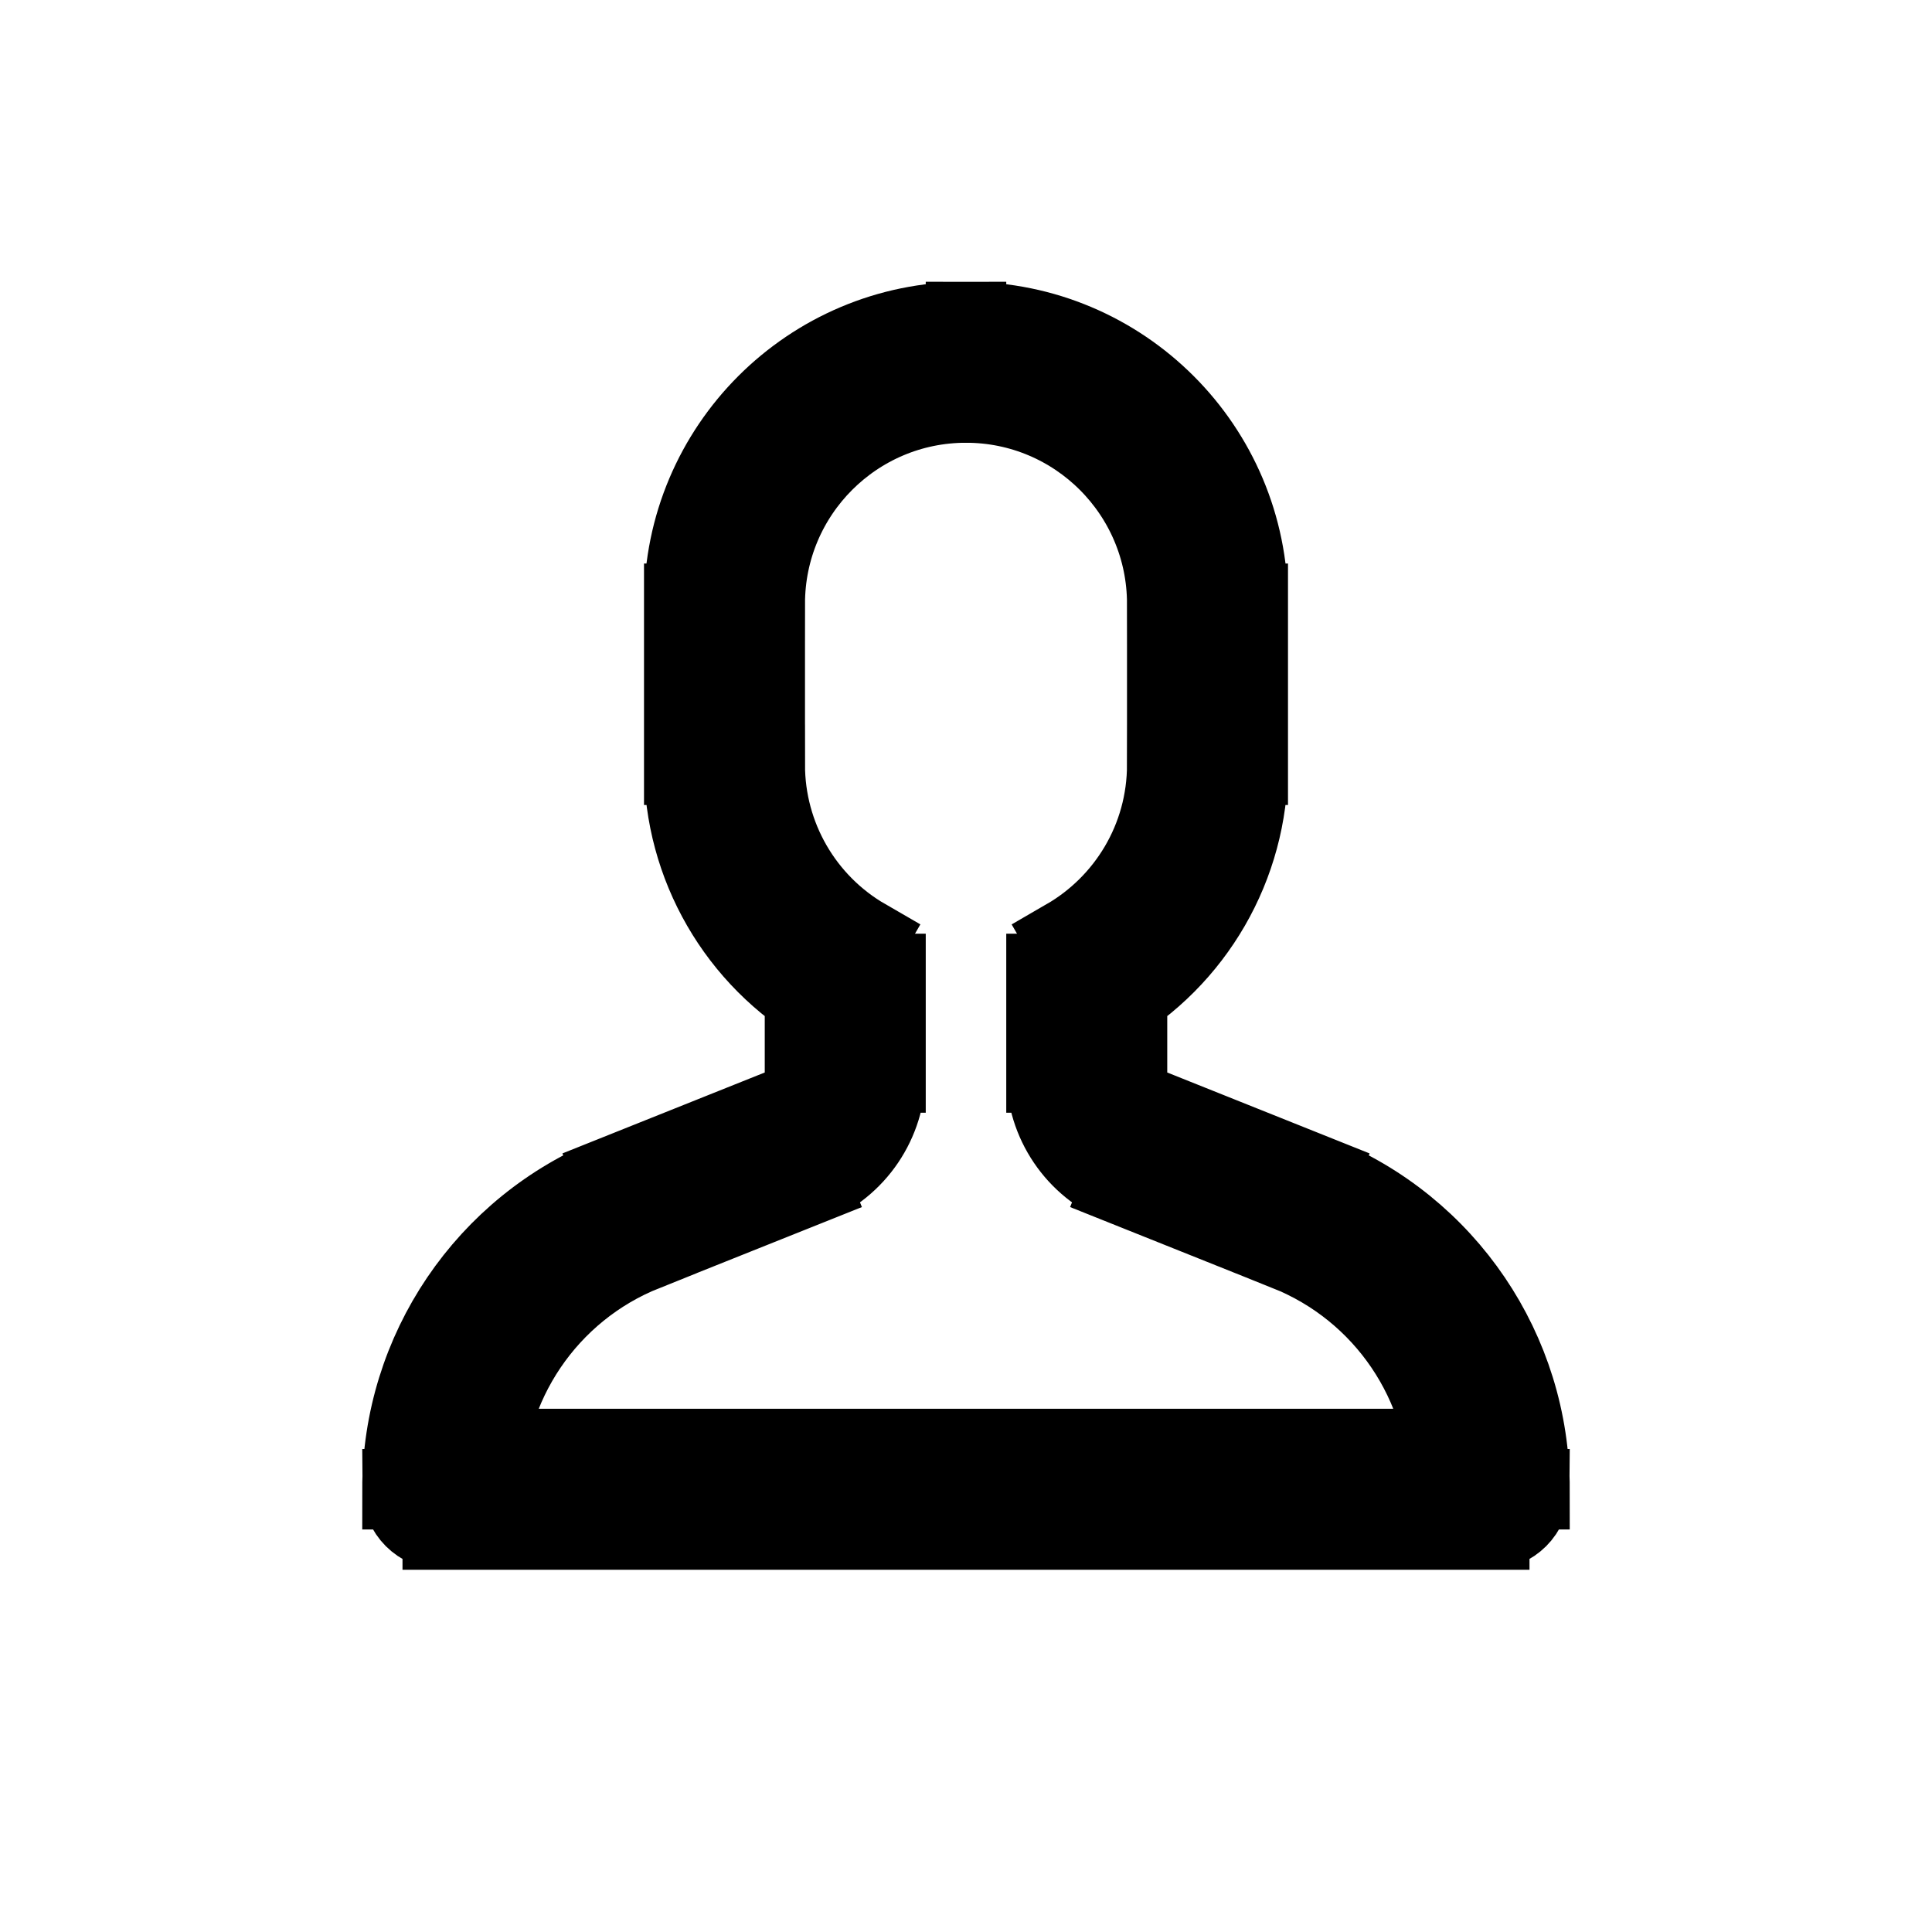
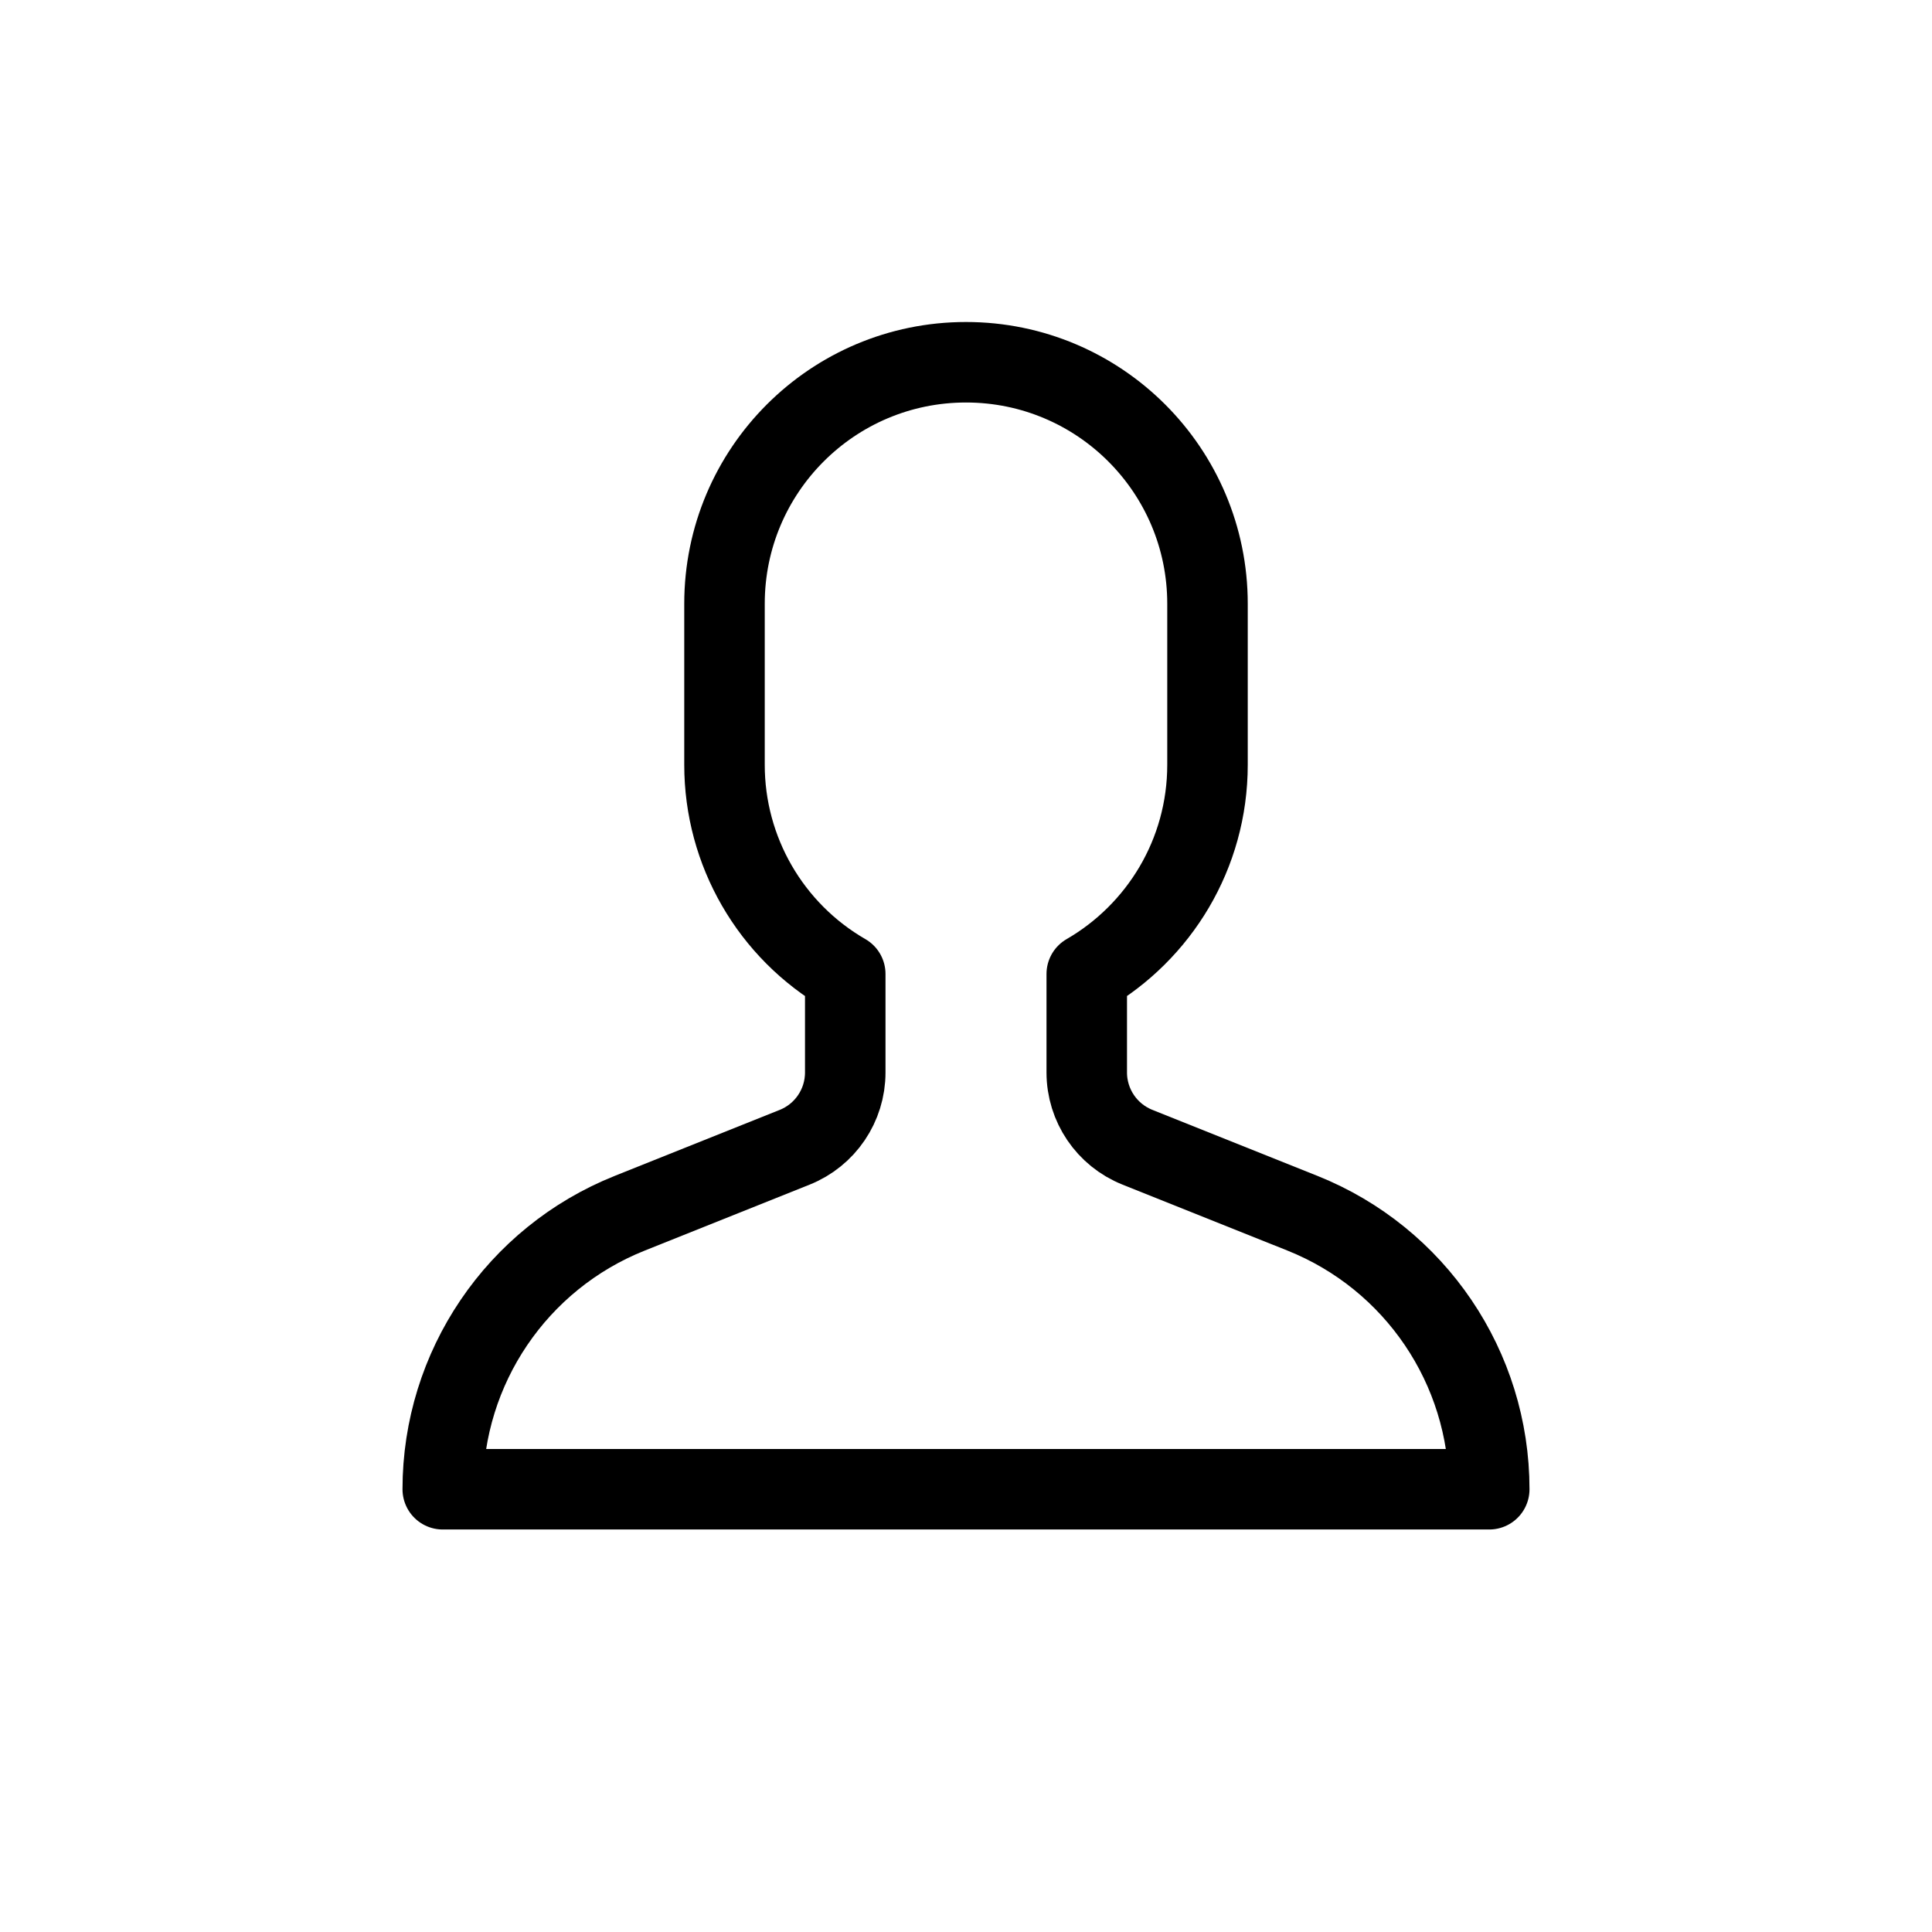
<svg xmlns="http://www.w3.org/2000/svg" fill="none" viewBox="0 0 24 24" stroke="currentColor">
-   <path fill="#000" d="M13.5 12.099l-.25-.433a.5.5 0 00-.25.433h.5zm.629 2.152l-.186.465.186-.465zm2.05.82l.186-.464-.186.465zM18.5 18.5v.5a.5.5 0 00.5-.5h-.5zm-13 0H5a.5.5 0 00.5.5v-.5zm2.321-3.428l-.185-.465.185.465zm2.05-.82l-.185-.465.185.464zm.629-2.153h.5a.5.5 0 00-.25-.433l-.25.433zM8.5 7.5v2h1v-2h-1zM12 4a3.5 3.5 0 00-3.5 3.5h1A2.5 2.5 0 0112 5V4zm3.5 3.5A3.5 3.5 0 0012 4v1a2.5 2.5 0 012.5 2.5h1zm0 2v-2h-1v2h1zm-1.75 3.031A3.5 3.5 0 0015.5 9.5h-1c0 .925-.502 1.733-1.25 2.166l.5.865zM14 12.5v-.401h-1v.401h1zm0 .823V12.5h-1v.823h1zm.314.464a.5.5 0 01-.314-.464h-1a1.5 1.5 0 00.943 1.393l.371-.929zm2.05.82l-2.05-.82-.371.929 2.05.82.371-.929zM19 18.5a4.192 4.192 0 00-2.636-3.893l-.37.929A3.192 3.192 0 0118 18.5h1zM5.5 19h13v-1h-13v1zm2.136-4.393A4.193 4.193 0 005 18.5h1c0-1.305.795-2.48 2.007-2.964l-.371-.929zm2.05-.82l-2.05.82.37.929 2.051-.82-.371-.929zm.314-.464a.5.5 0 01-.314.464l.371.929A1.5 1.5 0 0011 13.323h-1zm0-.823v.823h1V12.5h-1zm0-.401v.401h1v-.401h-1zM8.5 9.5a3.5 3.5 0 001.75 3.031l.5-.865A2.499 2.499 0 019.5 9.5h-1z" />
+   <path stroke-linecap="round" stroke-linejoin="round" d="M9 9.5v-2a3 3 0 116 0v2c0 1.11-.603 2.08-1.5 2.599v1.224a1 1 0 00.629.928l2.05.82A3.693 3.693 0 0118.5 18.5h-13c0-1.51.92-2.868 2.321-3.428l2.05-.82a1 1 0 00.629-.929v-1.224A2.999 2.999 0 019 9.5z" />
</svg>
